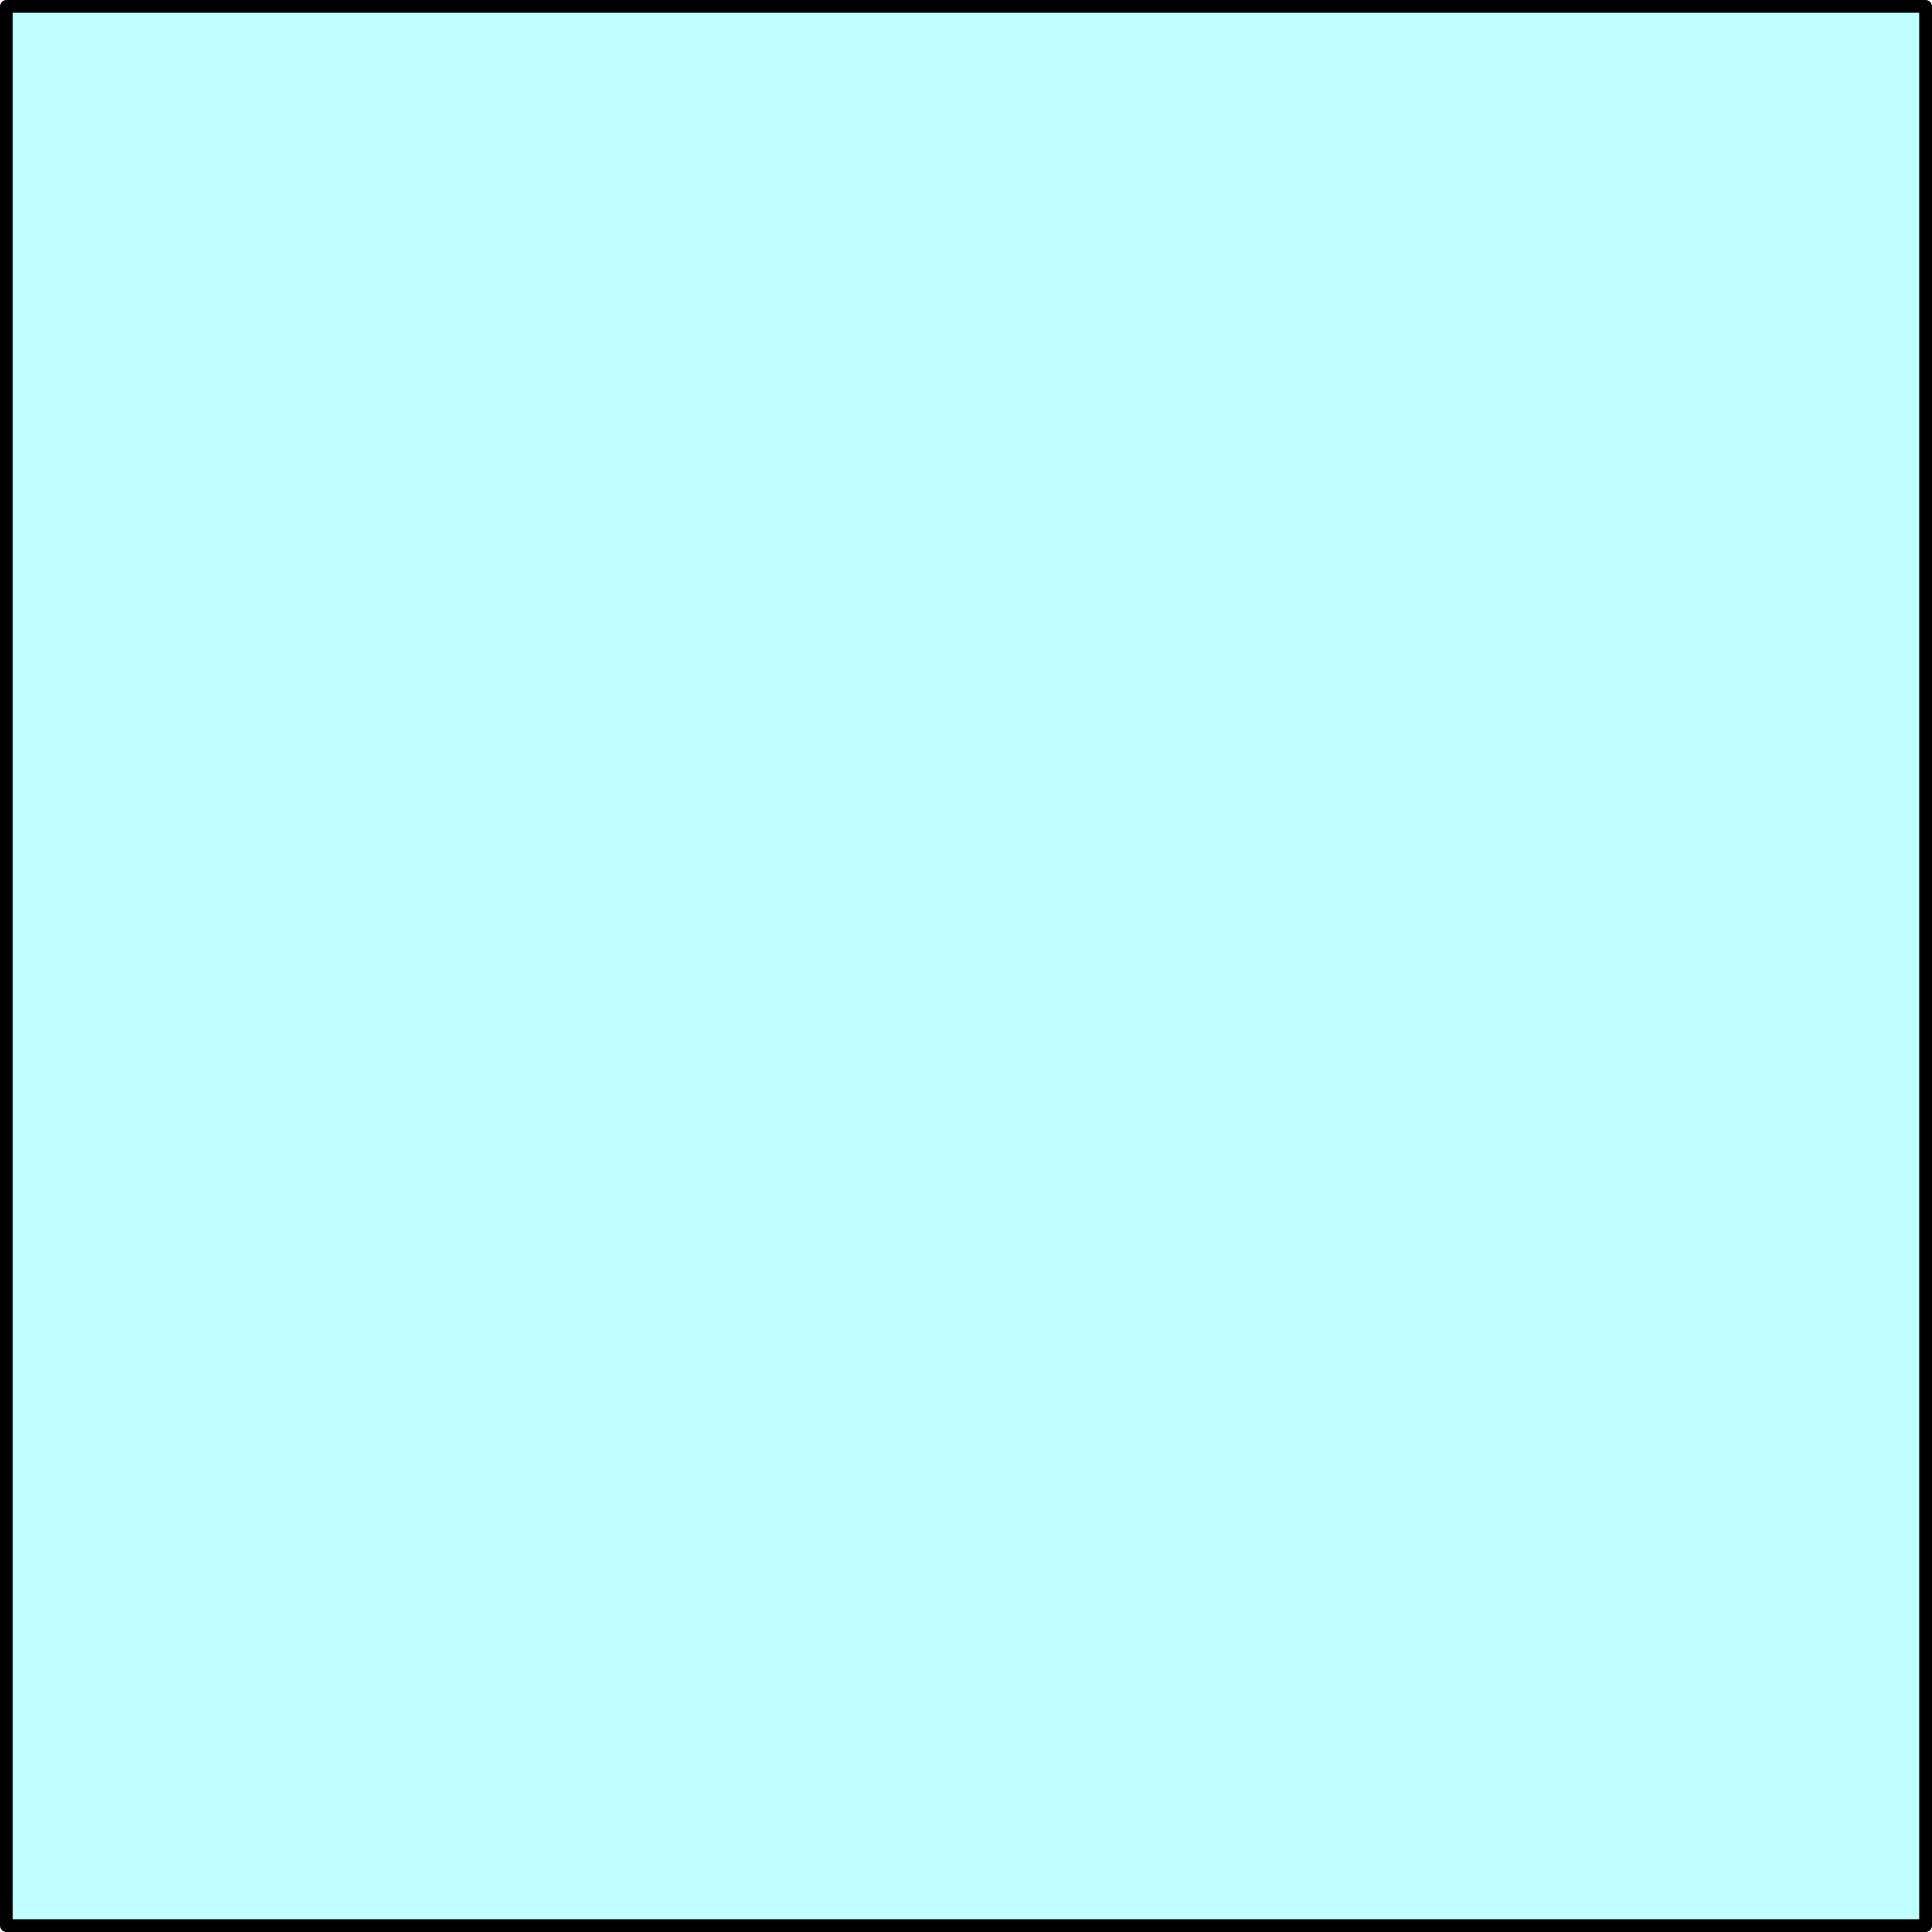
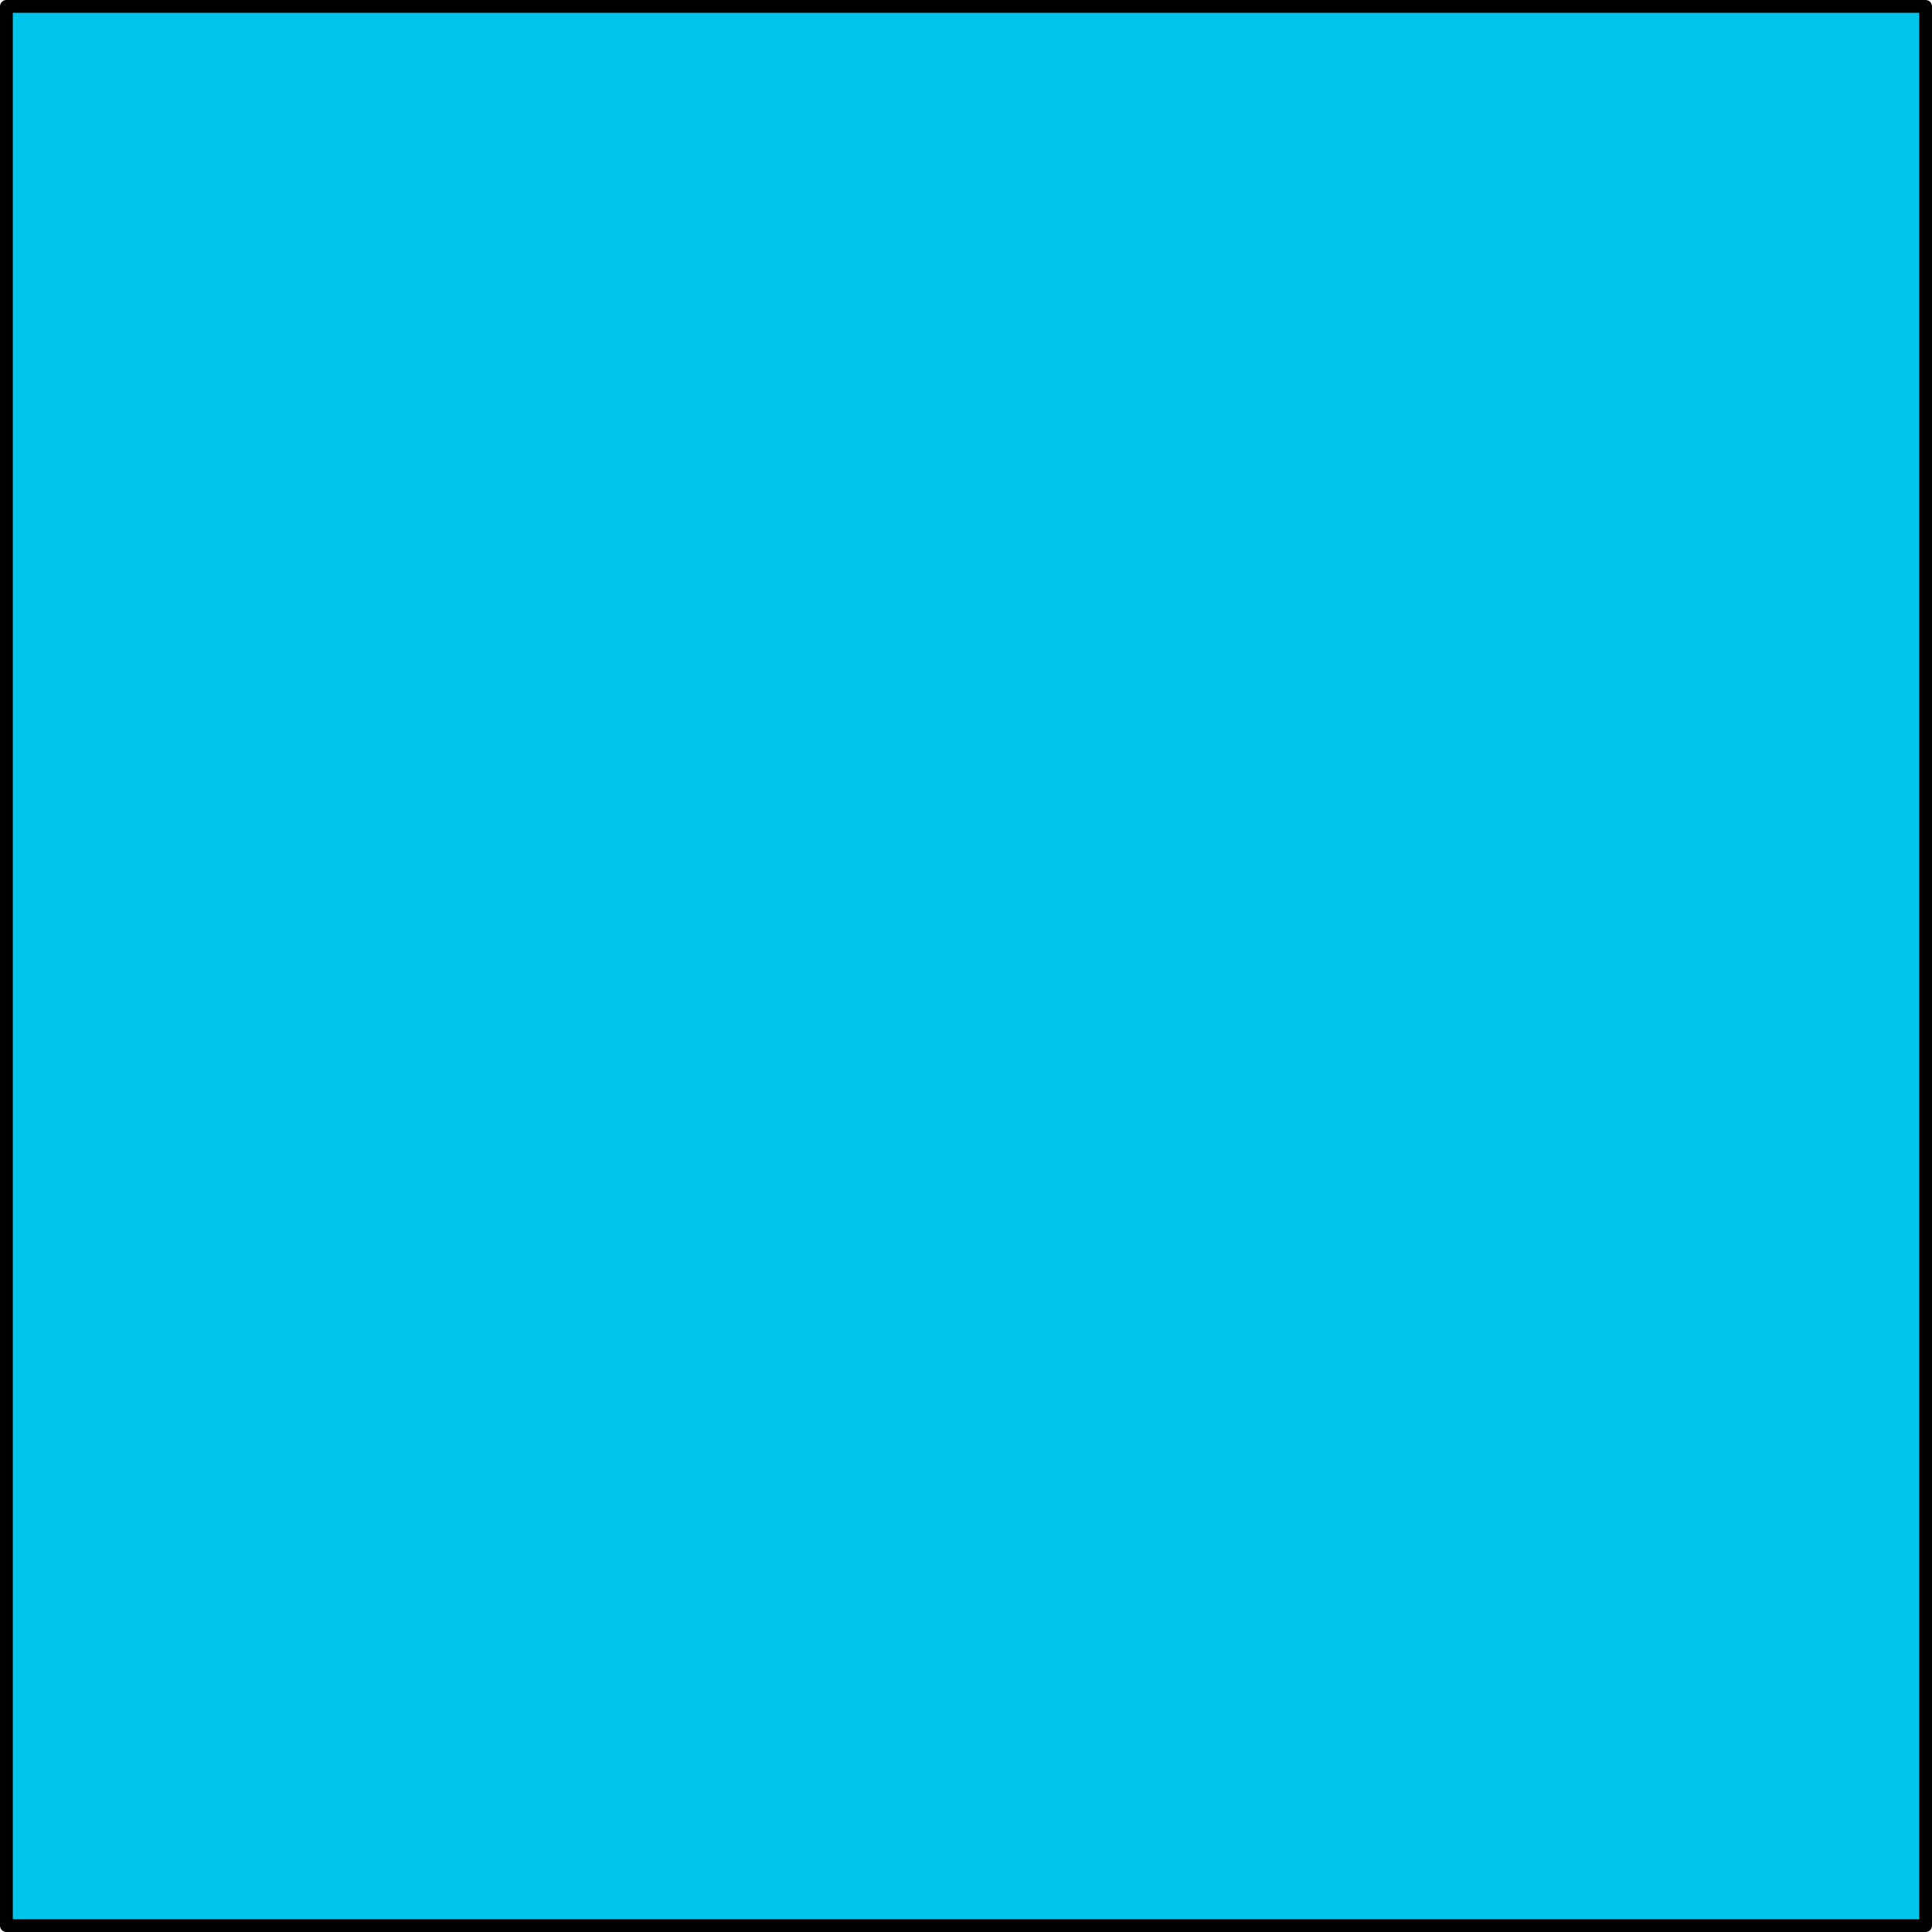
<svg xmlns="http://www.w3.org/2000/svg" version="1.1" width="151pt" height="151pt" viewBox="56.909 204.358 151 151">
  <g id="page1">
    <g transform="matrix(0.996264 0 0 0.996264 56.9094 204.358)">
-       <path d="M 0.502 151.064L 151.064 151.064L 151.064 0.502L 0.502 0.502L 0.502 151.064Z" fill="#c0ffff" />
+       <path d="M 0.502 151.064L 151.064 151.064L 151.064 0.502L 0.502 0.502L 0.502 151.064Z" fill="#00c5ea" />
    </g>
    <g transform="matrix(0.996264 0 0 0.996264 56.9094 204.358)">
      <path d="M 0.502 151.064L 151.064 151.064L 151.064 0.502L 0.502 0.502L 0.502 151.064Z" fill="none" stroke="#000000" stroke-linecap="round" stroke-linejoin="round" stroke-miterlimit="10.037" stroke-width="1.004" />
    </g>
  </g>
</svg>
